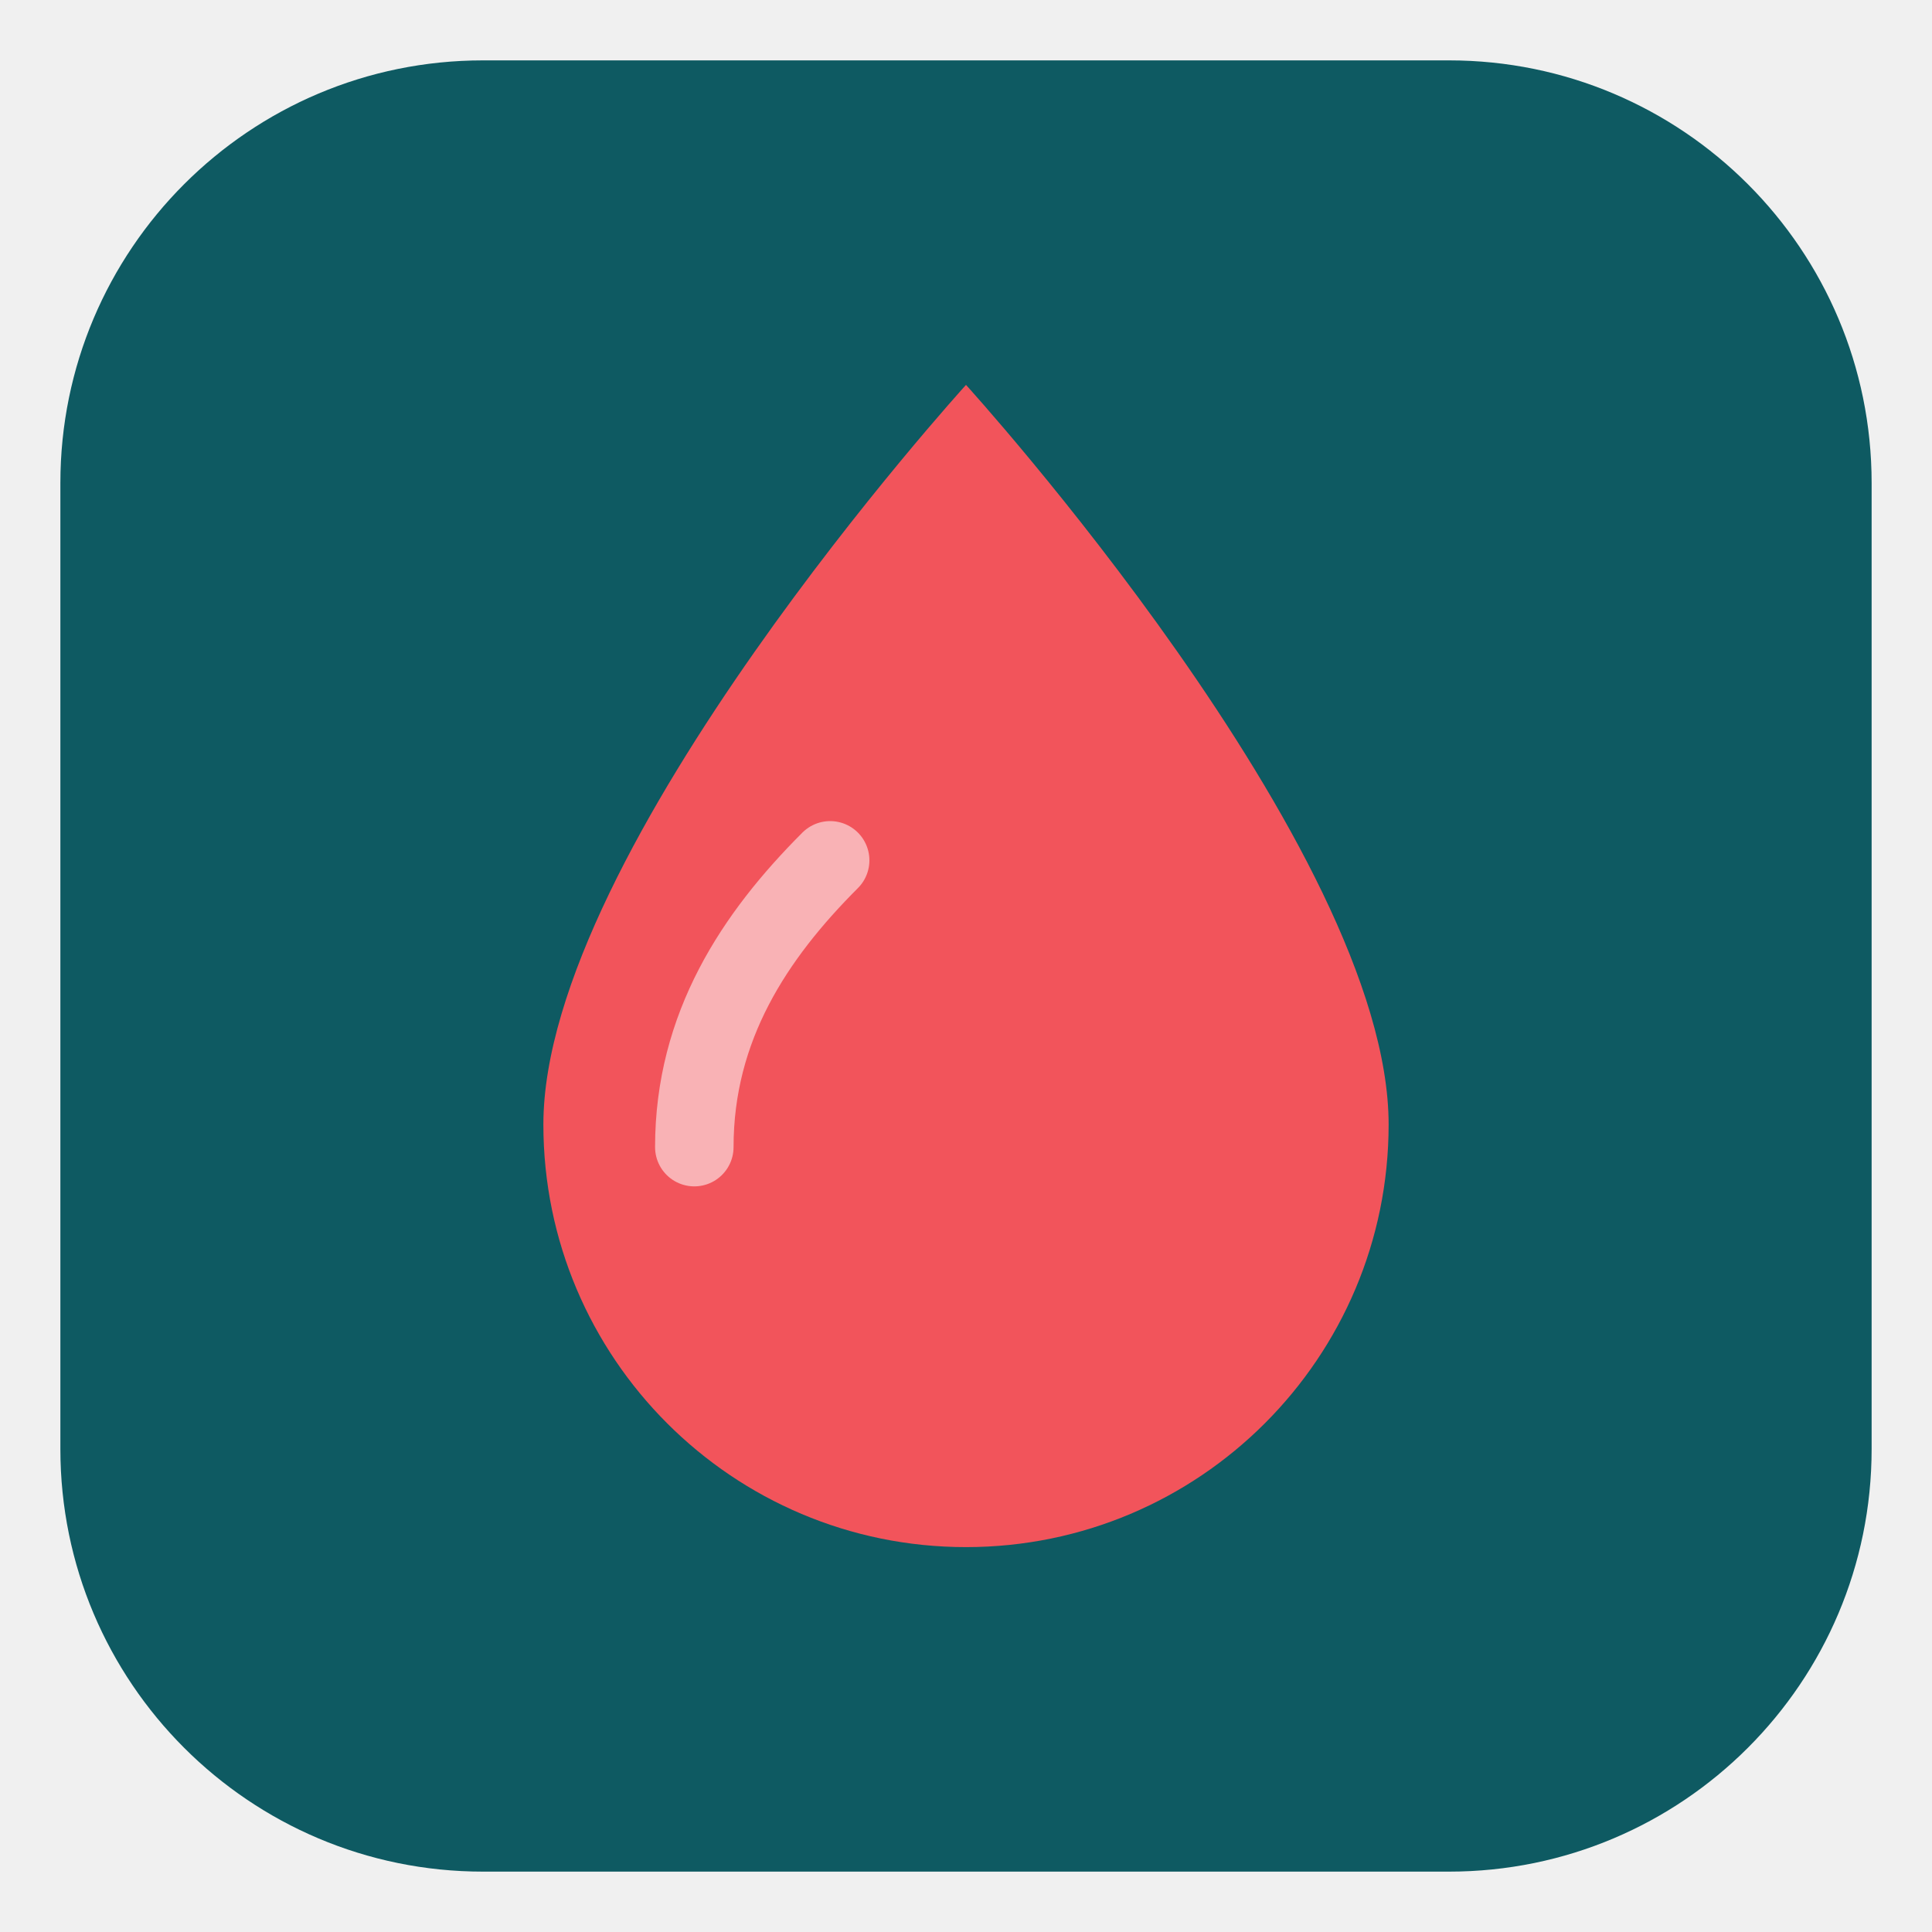
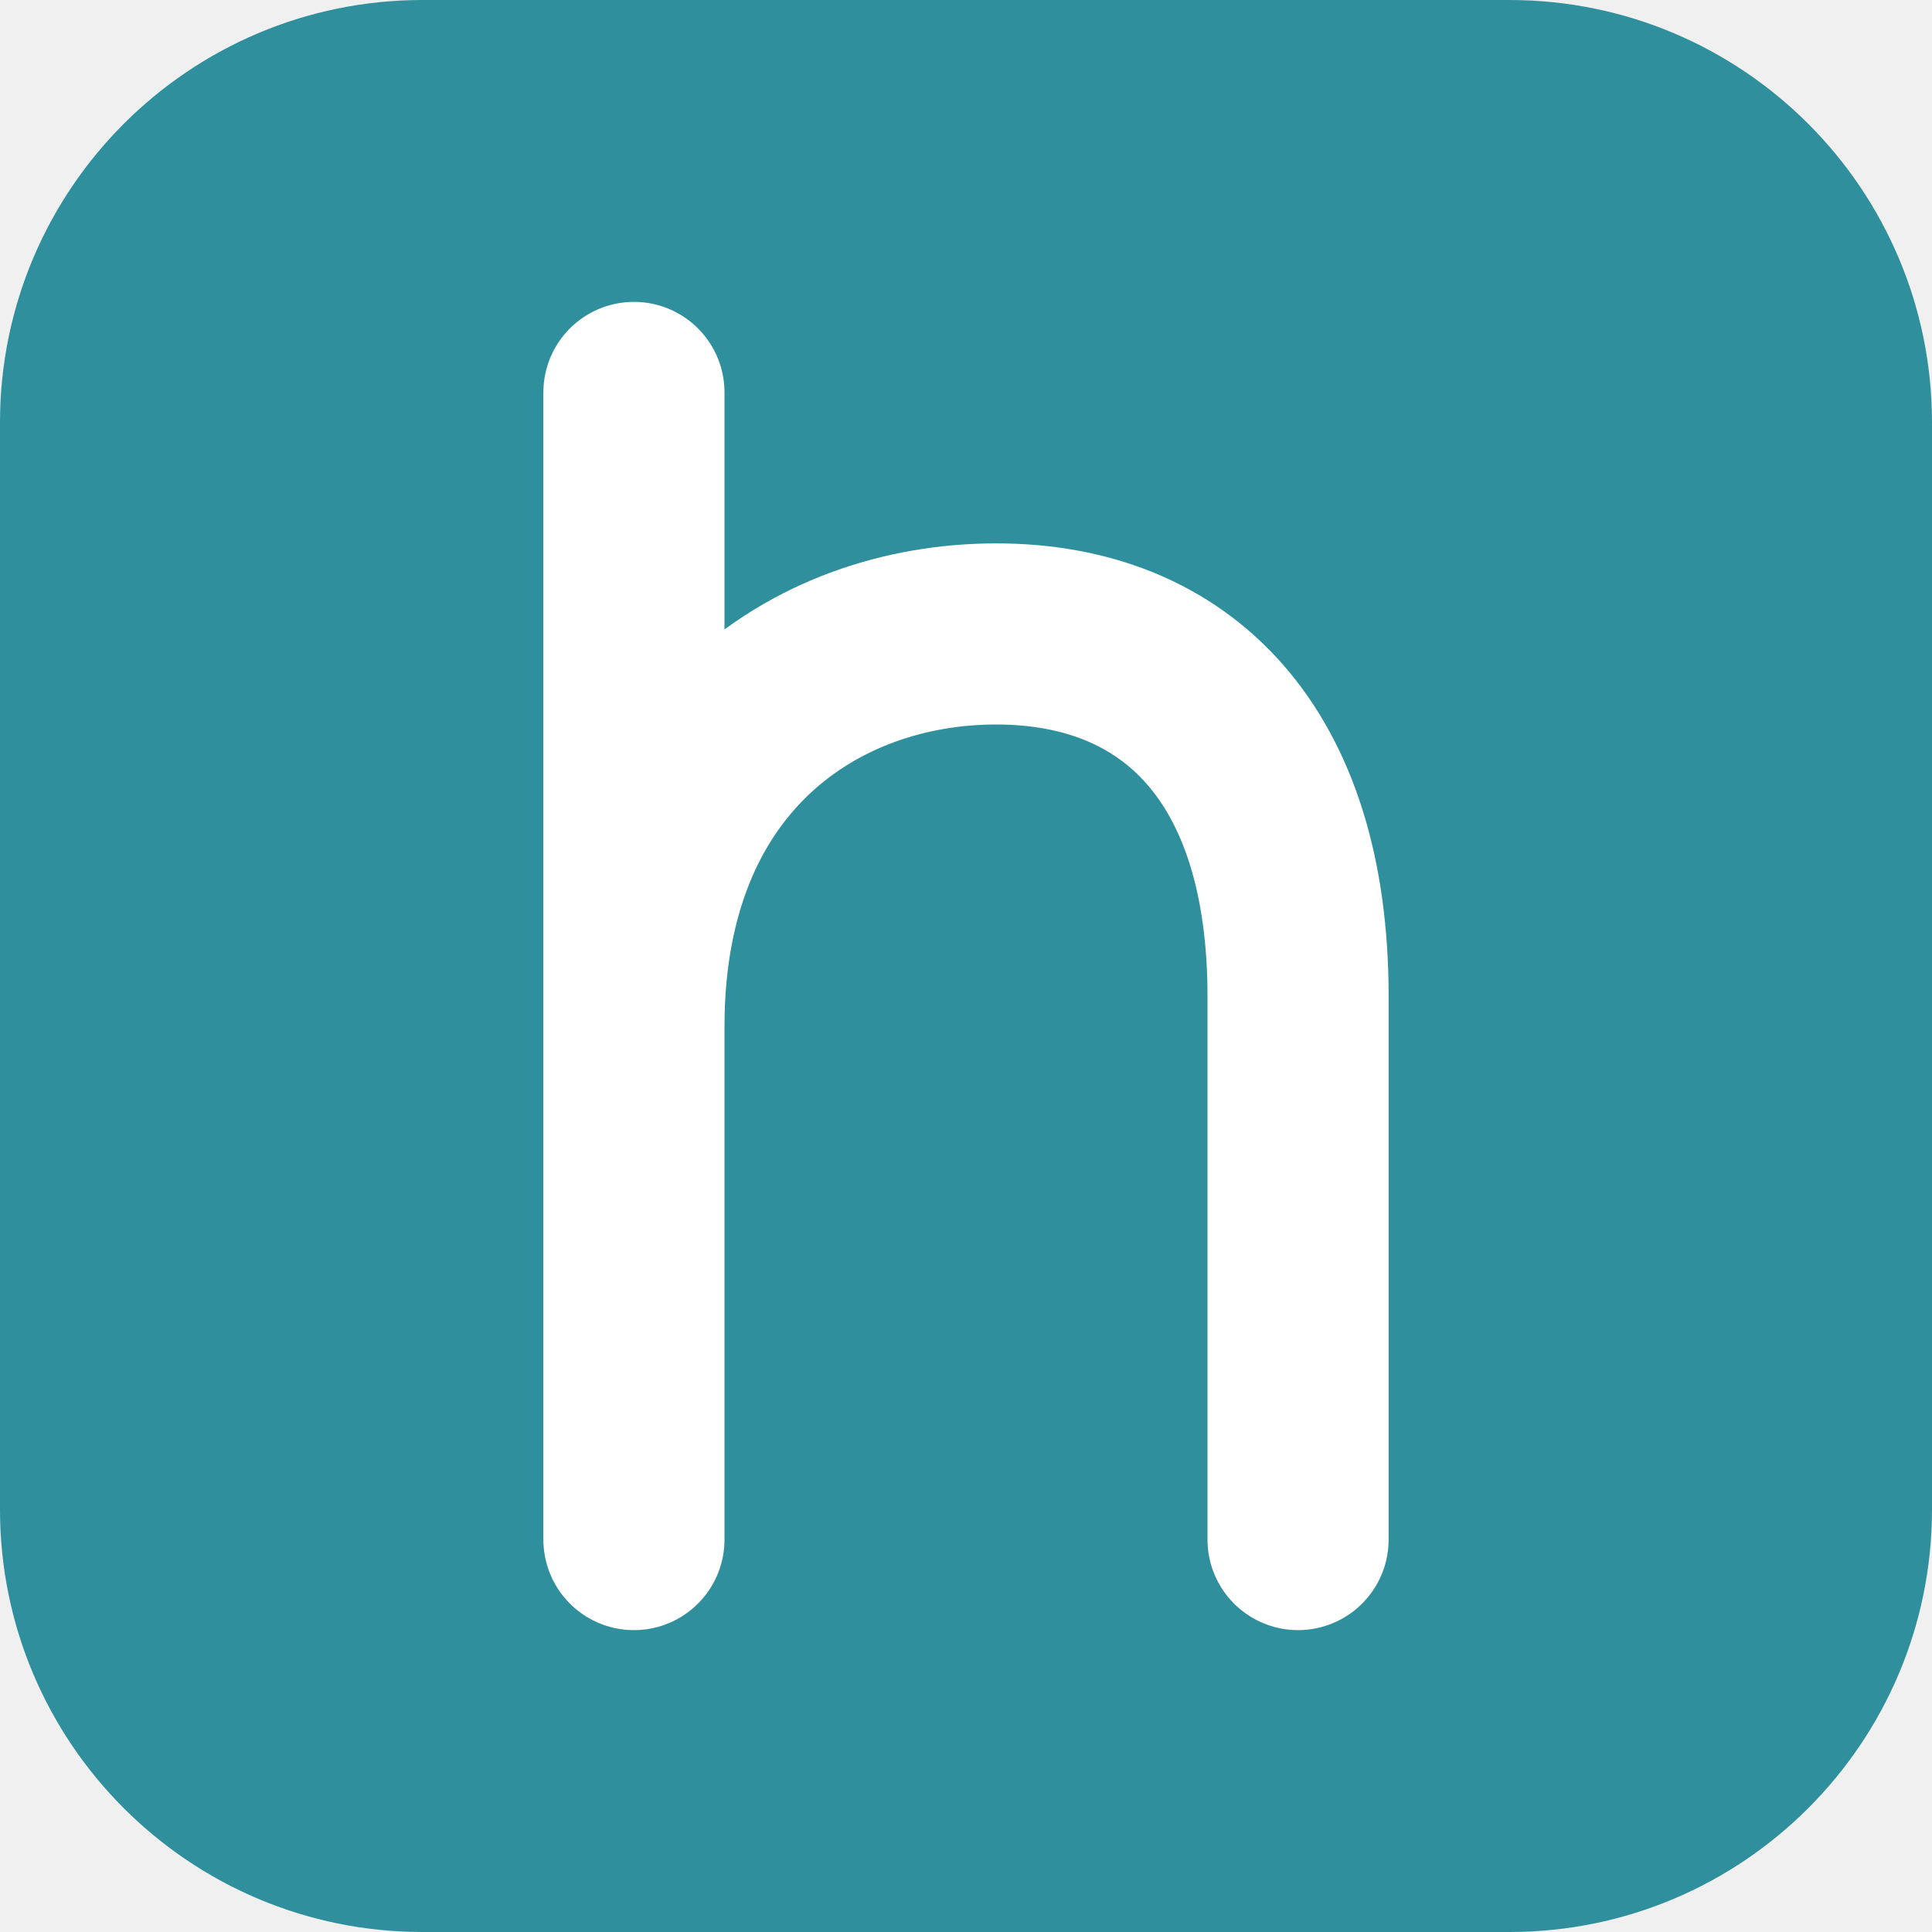
- <svg xmlns="http://www.w3.org/2000/svg" viewBox="0 0 64 64" width="64" height="64">
-   <rect x="2" y="2" width="60" height="60" rx="14" fill="#0e5a62" />
-   <path d="M32 6 C32 6 12 28 12 41 A20 20 0 0 0 52 41 C52 28 32 6 32 6 Z" fill="#f2545b" transform="translate(9.6 8.55) scale(0.7)" />
-   <path d="M23 38 C23 34 25 31 27.5 28.5" fill="none" stroke="#ffffff" stroke-opacity="0.55" stroke-width="2.6" stroke-linecap="round" />
+ <svg xmlns="http://www.w3.org/2000/svg" viewBox="0 0 64 64">
+   <rect width="64" height="64" rx="14" fill="#2f8f9d" />
+   <path d="M21 13v38M21 34c0-9 6-13 12-13s10 4 10 12v18" fill="none" stroke="#fff" stroke-width="6" stroke-linecap="round" stroke-linejoin="round" />
</svg>
